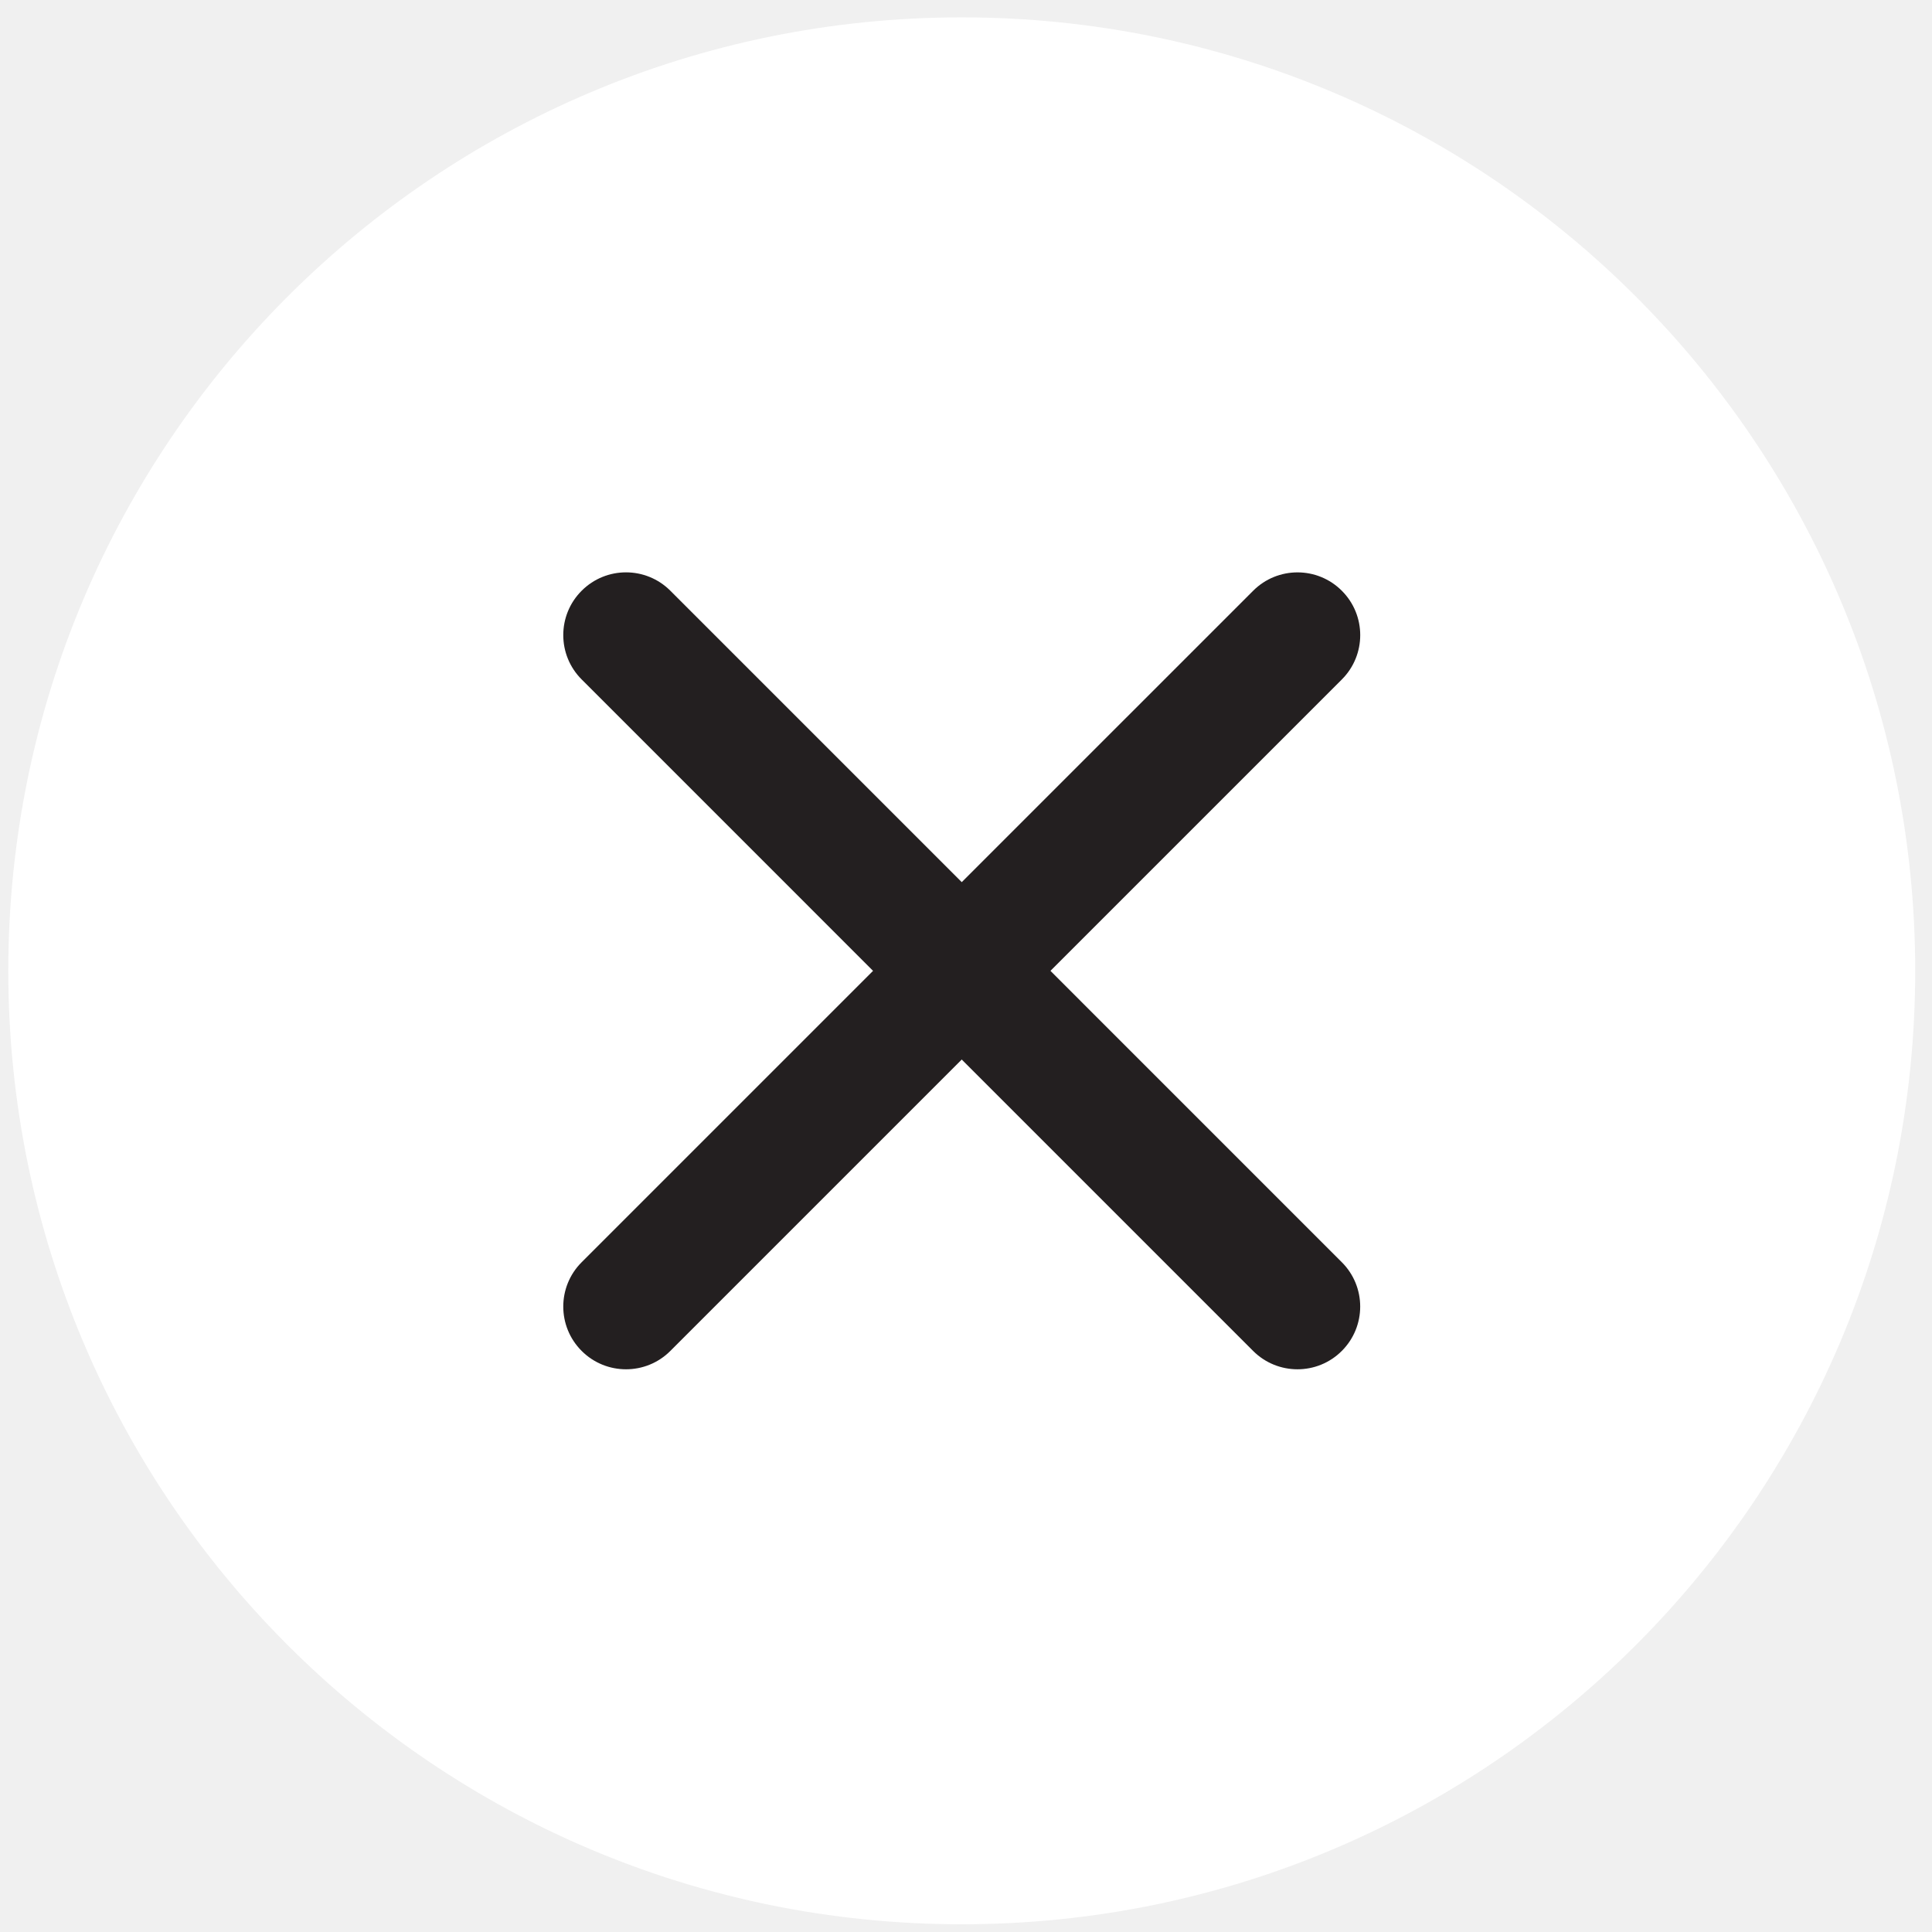
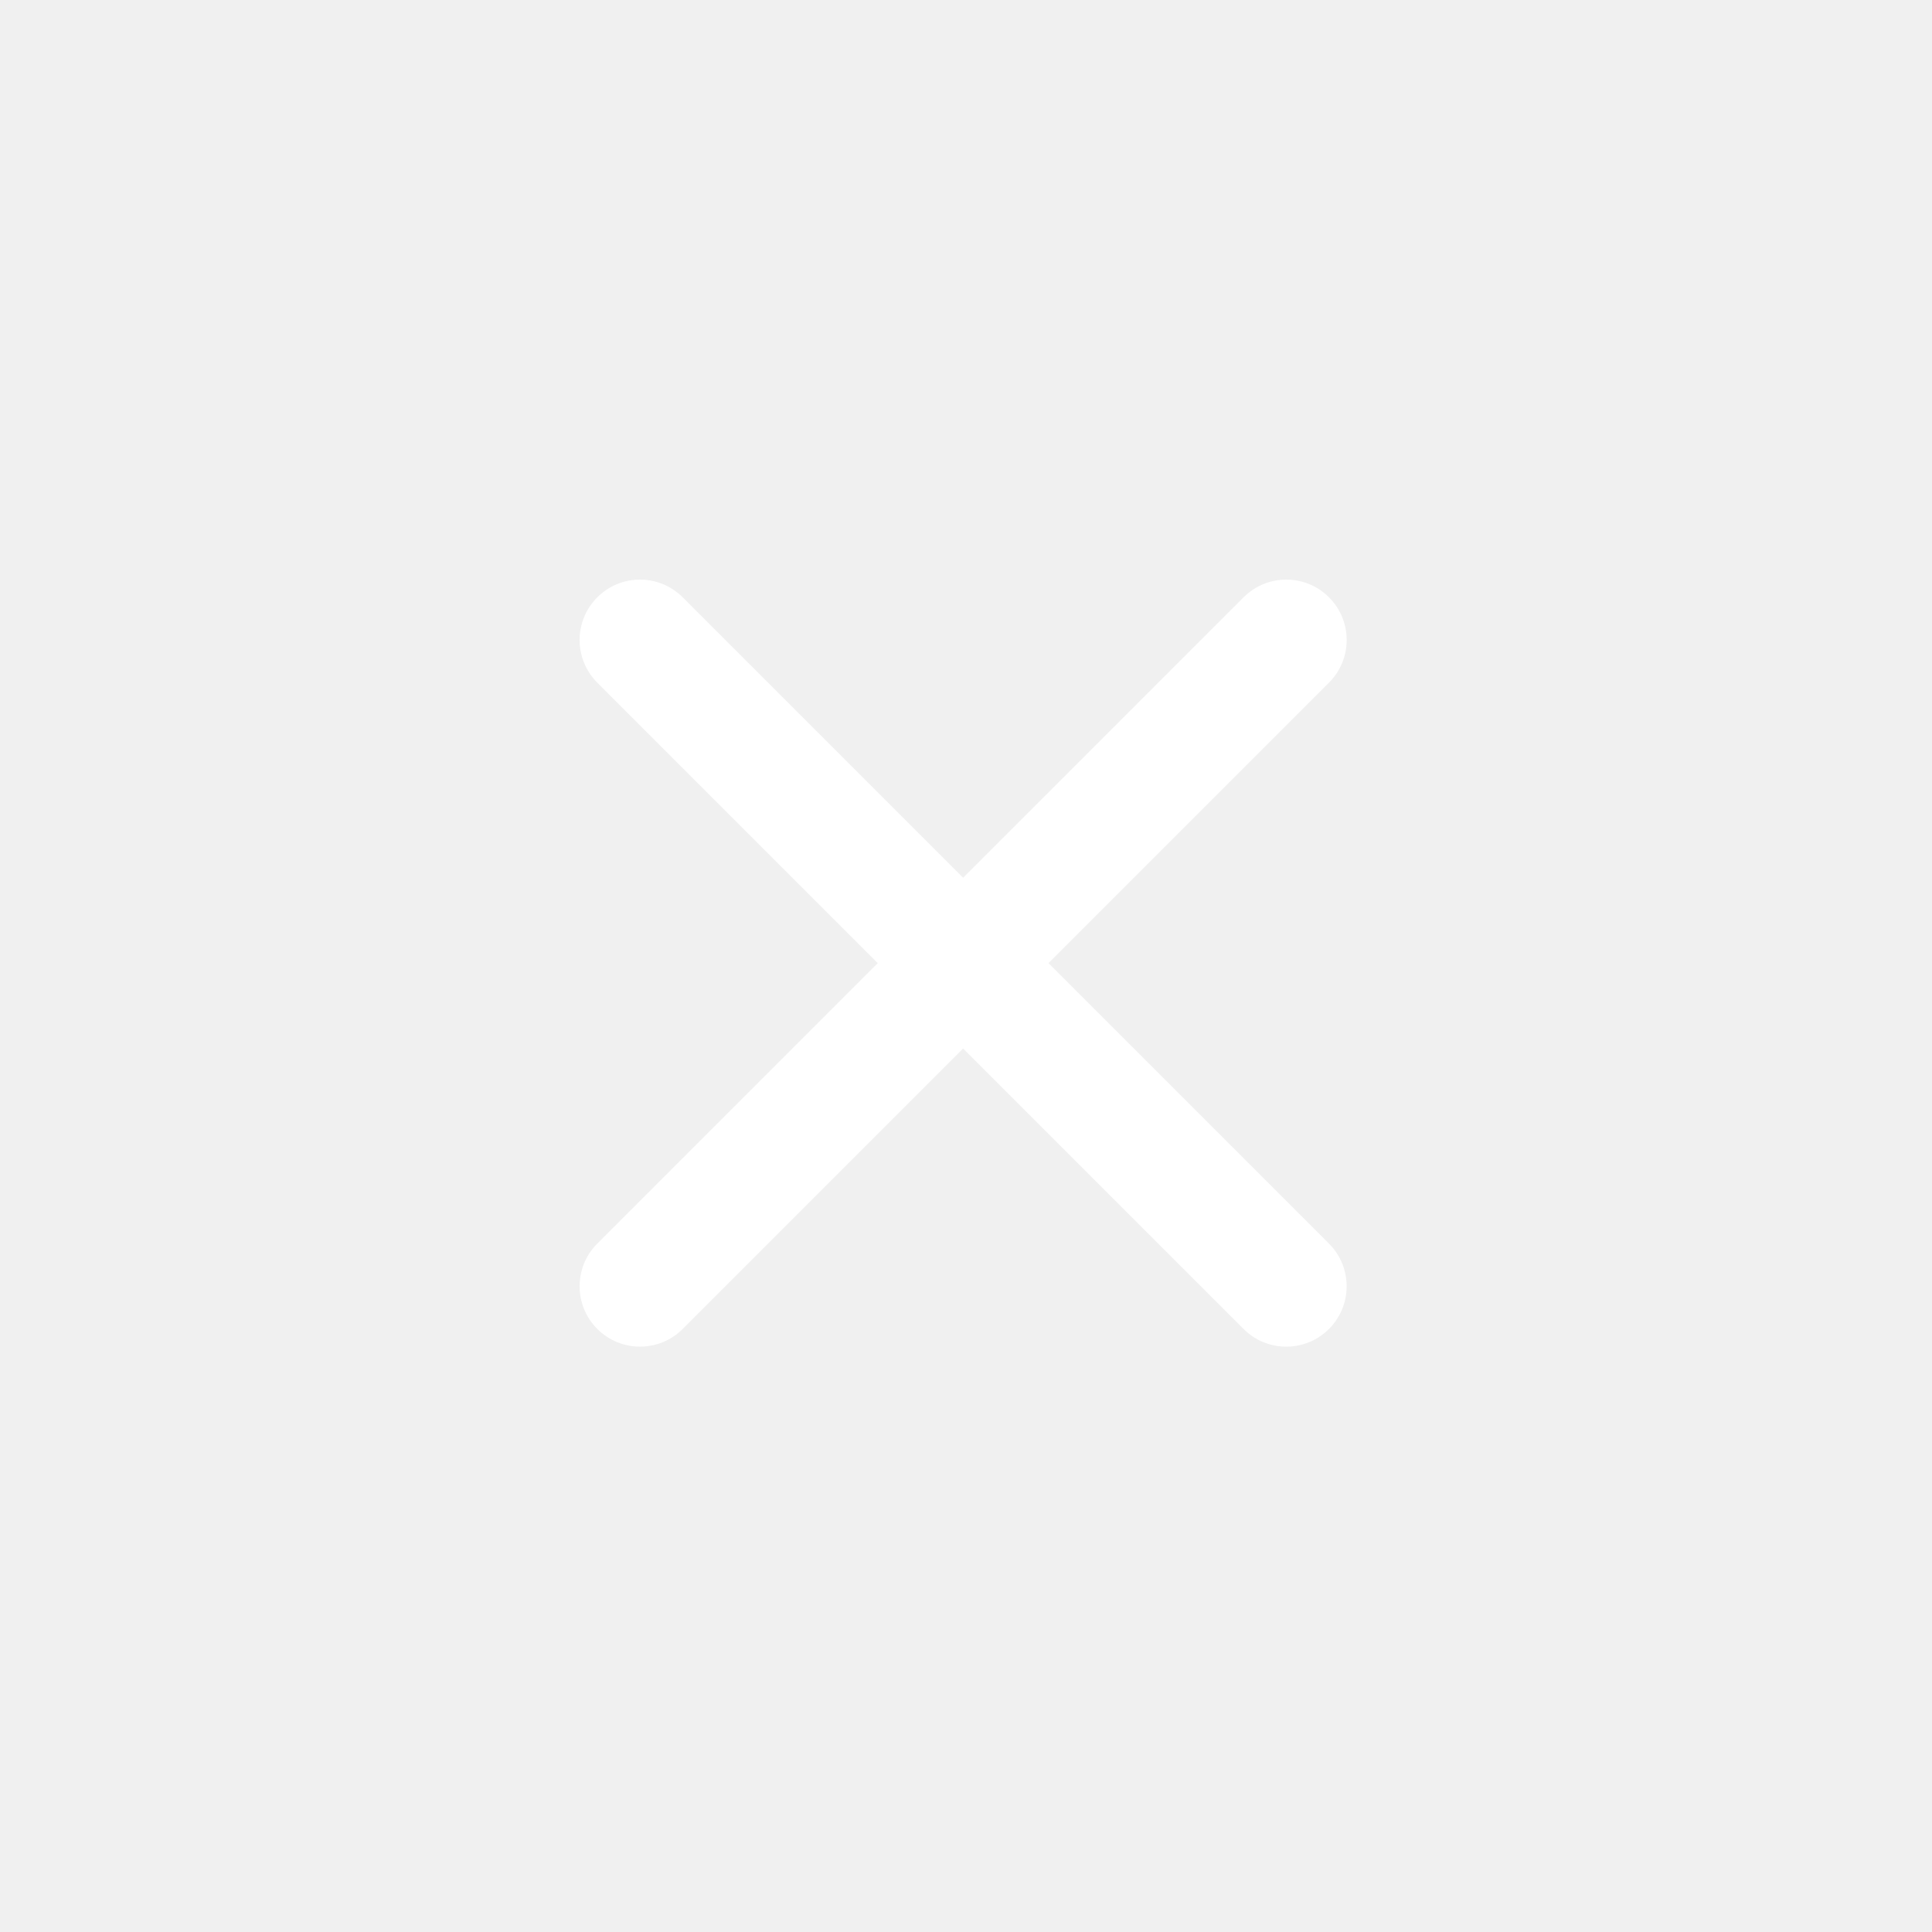
- <svg xmlns="http://www.w3.org/2000/svg" width="77px" height="77px" viewBox="0 0 77 77" version="1.1">
+ <svg xmlns="http://www.w3.org/2000/svg" width="80px" height="80px" viewBox="0 0 80 80" version="1.1">
  <defs />
-   <g id="exit" stroke="none" stroke-width="1" fill="none" fill-rule="evenodd">
-     <g id="exit-content">
-       <circle id="oval" fill="#FFFFFF" cx="38.331" cy="38.692" r="38" />
-       <path d="M51.711,54.573 C51.071,54.573 50.431,54.329 49.943,53.841 L23.182,27.079 C22.205,26.103 22.205,24.52 23.182,23.544 C24.158,22.567 25.742,22.567 26.717,23.544 L53.478,50.306 C54.455,51.282 54.455,52.865 53.478,53.841 C52.991,54.329 52.351,54.573 51.711,54.573 L51.711,54.573 Z" id="shape2" fill="#231F20" />
-       <path d="M24.95,54.573 C24.31,54.573 23.67,54.329 23.182,53.841 C22.205,52.865 22.205,51.282 23.182,50.306 L49.944,23.545 C50.92,22.568 52.504,22.568 53.479,23.545 C54.456,24.521 54.456,26.104 53.479,27.08 L26.717,53.841 C26.23,54.329 25.59,54.573 24.95,54.573 L24.95,54.573 Z" id="shape1" fill="#231F20" />
+   <g id="Page-1" stroke="none" stroke-width="1" fill="none" fill-rule="evenodd">
+     <g id="exit" transform="translate(24, 24)" fill="#FFFFFF">
+       <g id="exit-content">
+         <g>
+           <path d="M29.262,31.762 C28.622,31.762 27.982,31.518 27.494,31.03 L0.733,4.268 C-0.244,3.292 -0.244,1.709 0.733,0.733 C1.709,-0.244 3.293,-0.244 4.268,0.733 L31.029,27.495 C32.006,28.471 32.006,30.054 31.029,31.03 C30.542,31.518 29.902,31.762 29.262,31.762 L29.262,31.762 L29.262,31.762 Z" id="shape2" />
+           <path d="M2.501,31.761 C1.861,31.761 1.221,31.517 0.733,31.029 C-0.244,30.053 -0.244,28.47 0.733,27.494 L27.495,0.733 C28.471,-0.244 30.055,-0.244 31.03,0.733 C32.007,1.709 32.007,3.292 31.03,4.268 L4.268,31.029 C3.781,31.517 3.141,31.761 2.501,31.761 L2.501,31.761 L2.501,31.761 Z" id="shape1" />
+         </g>
+       </g>
    </g>
  </g>
</svg>
